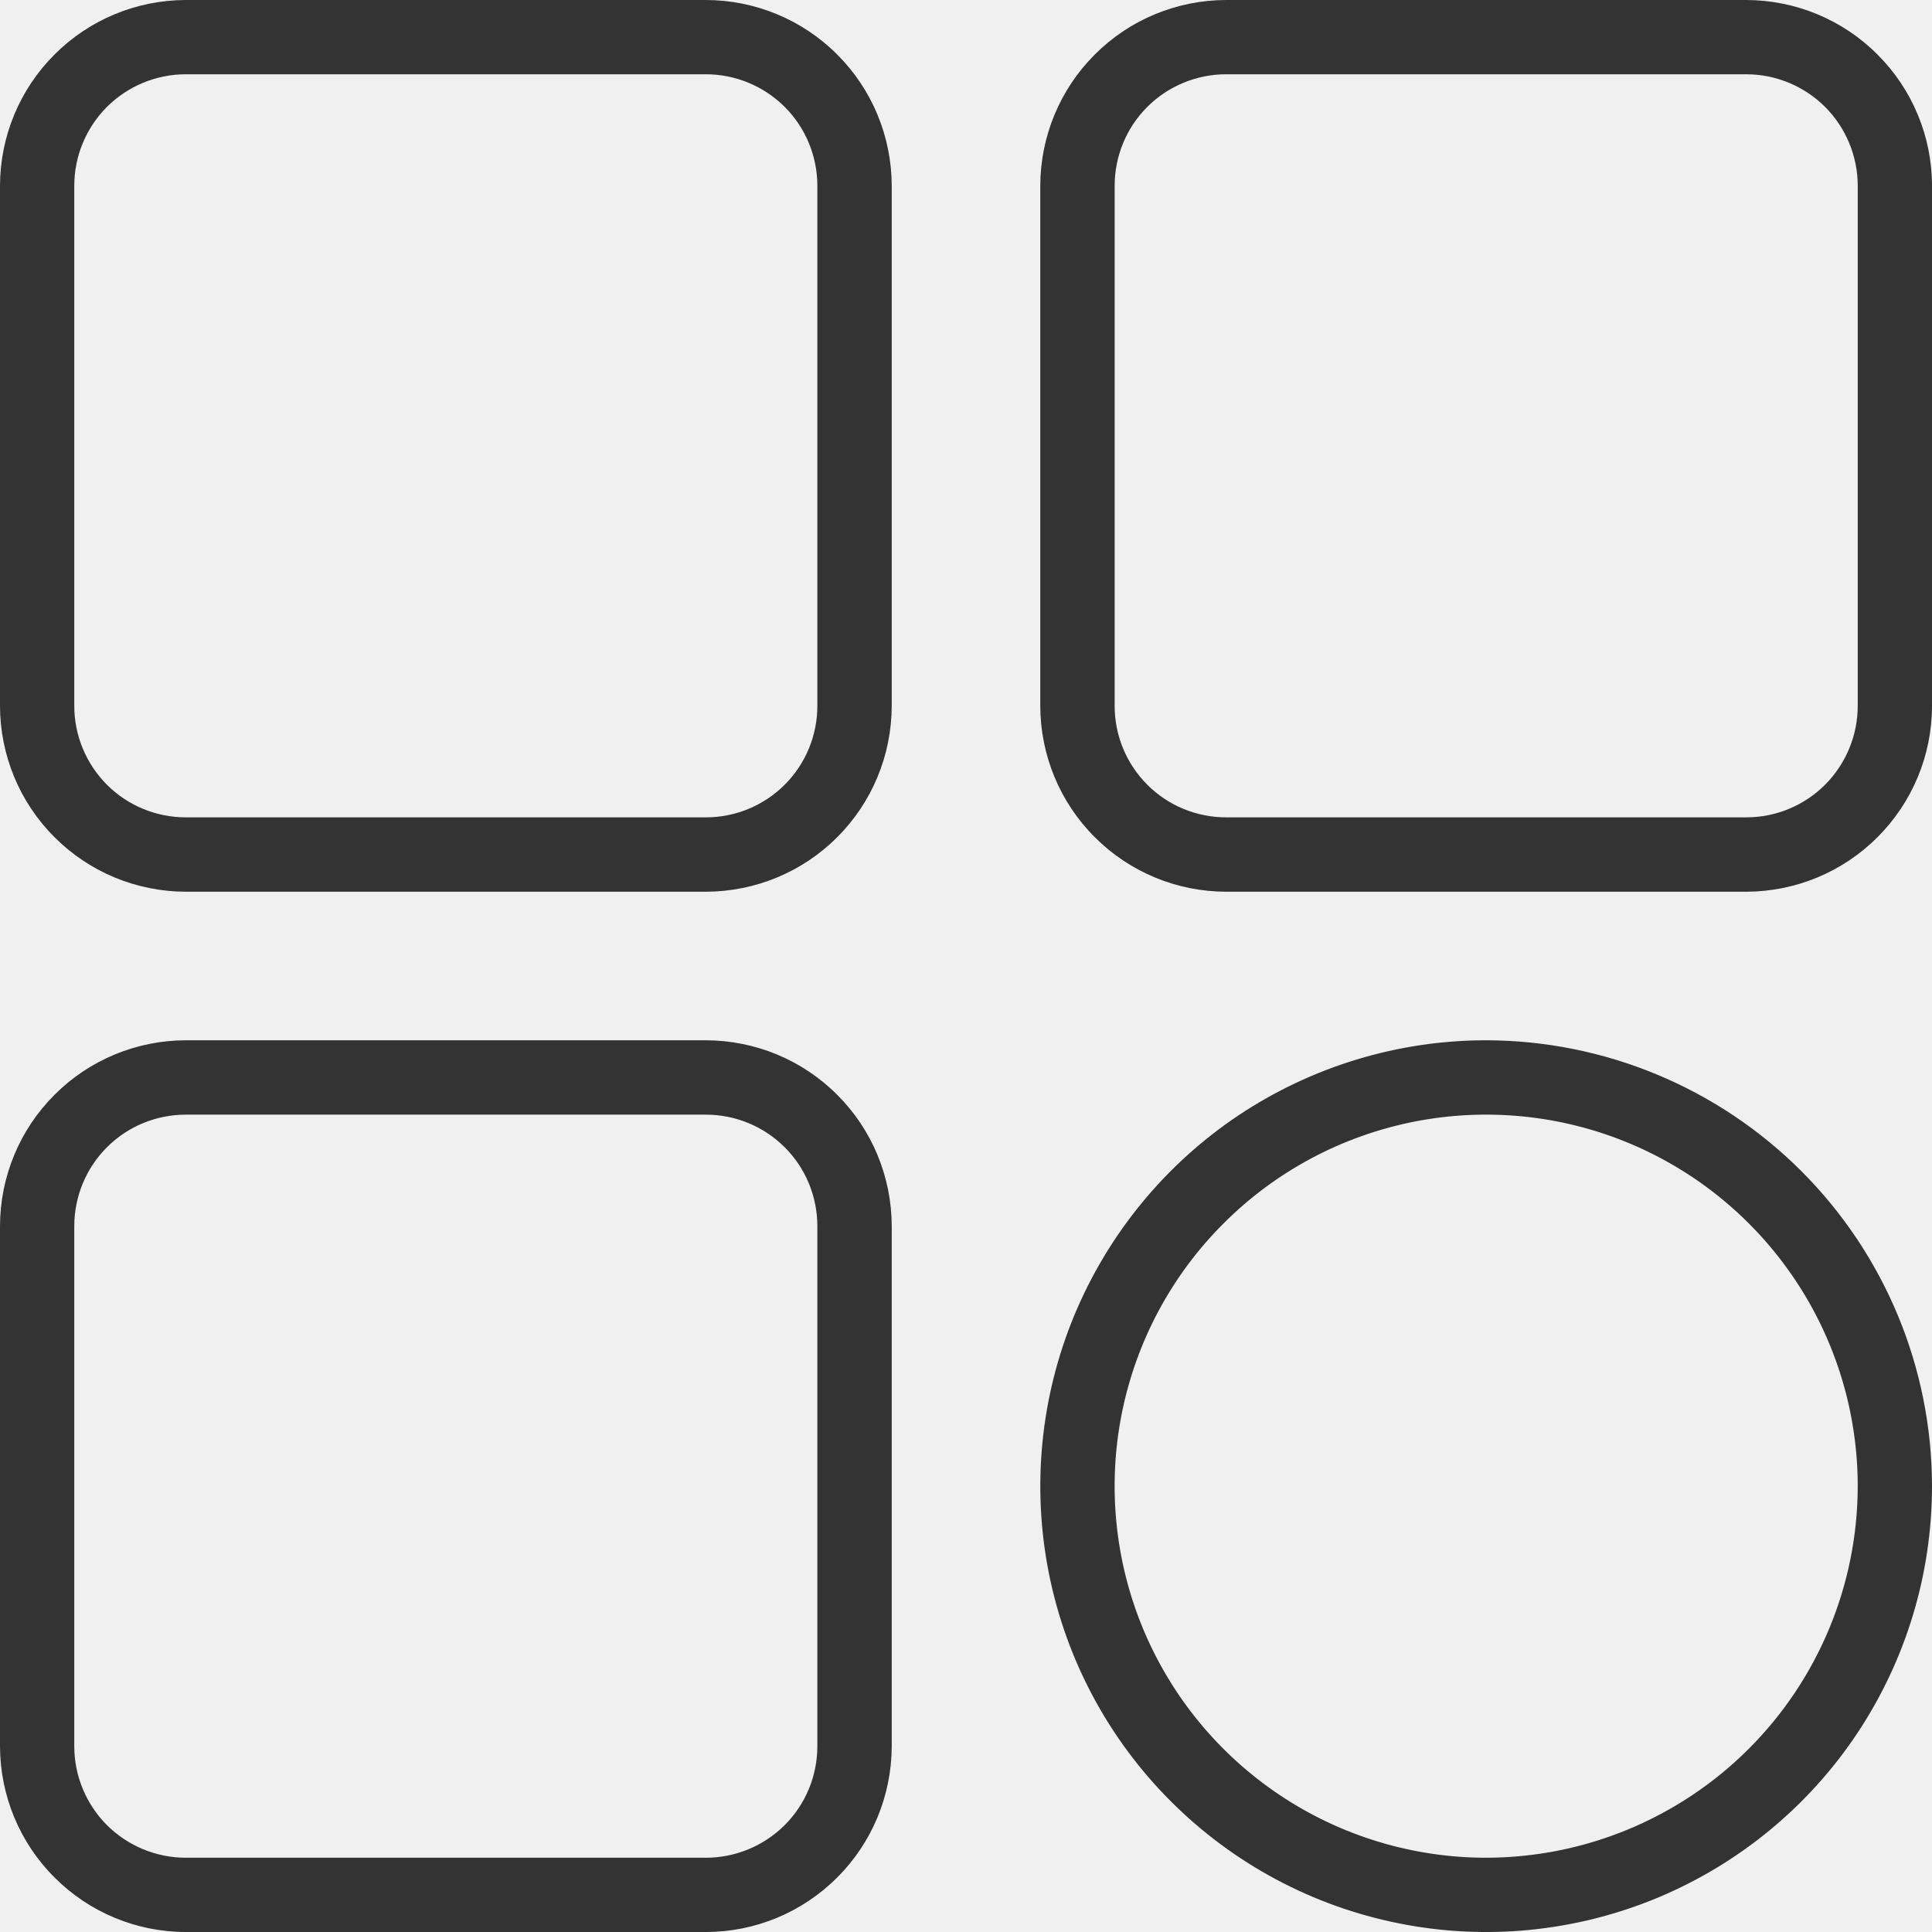
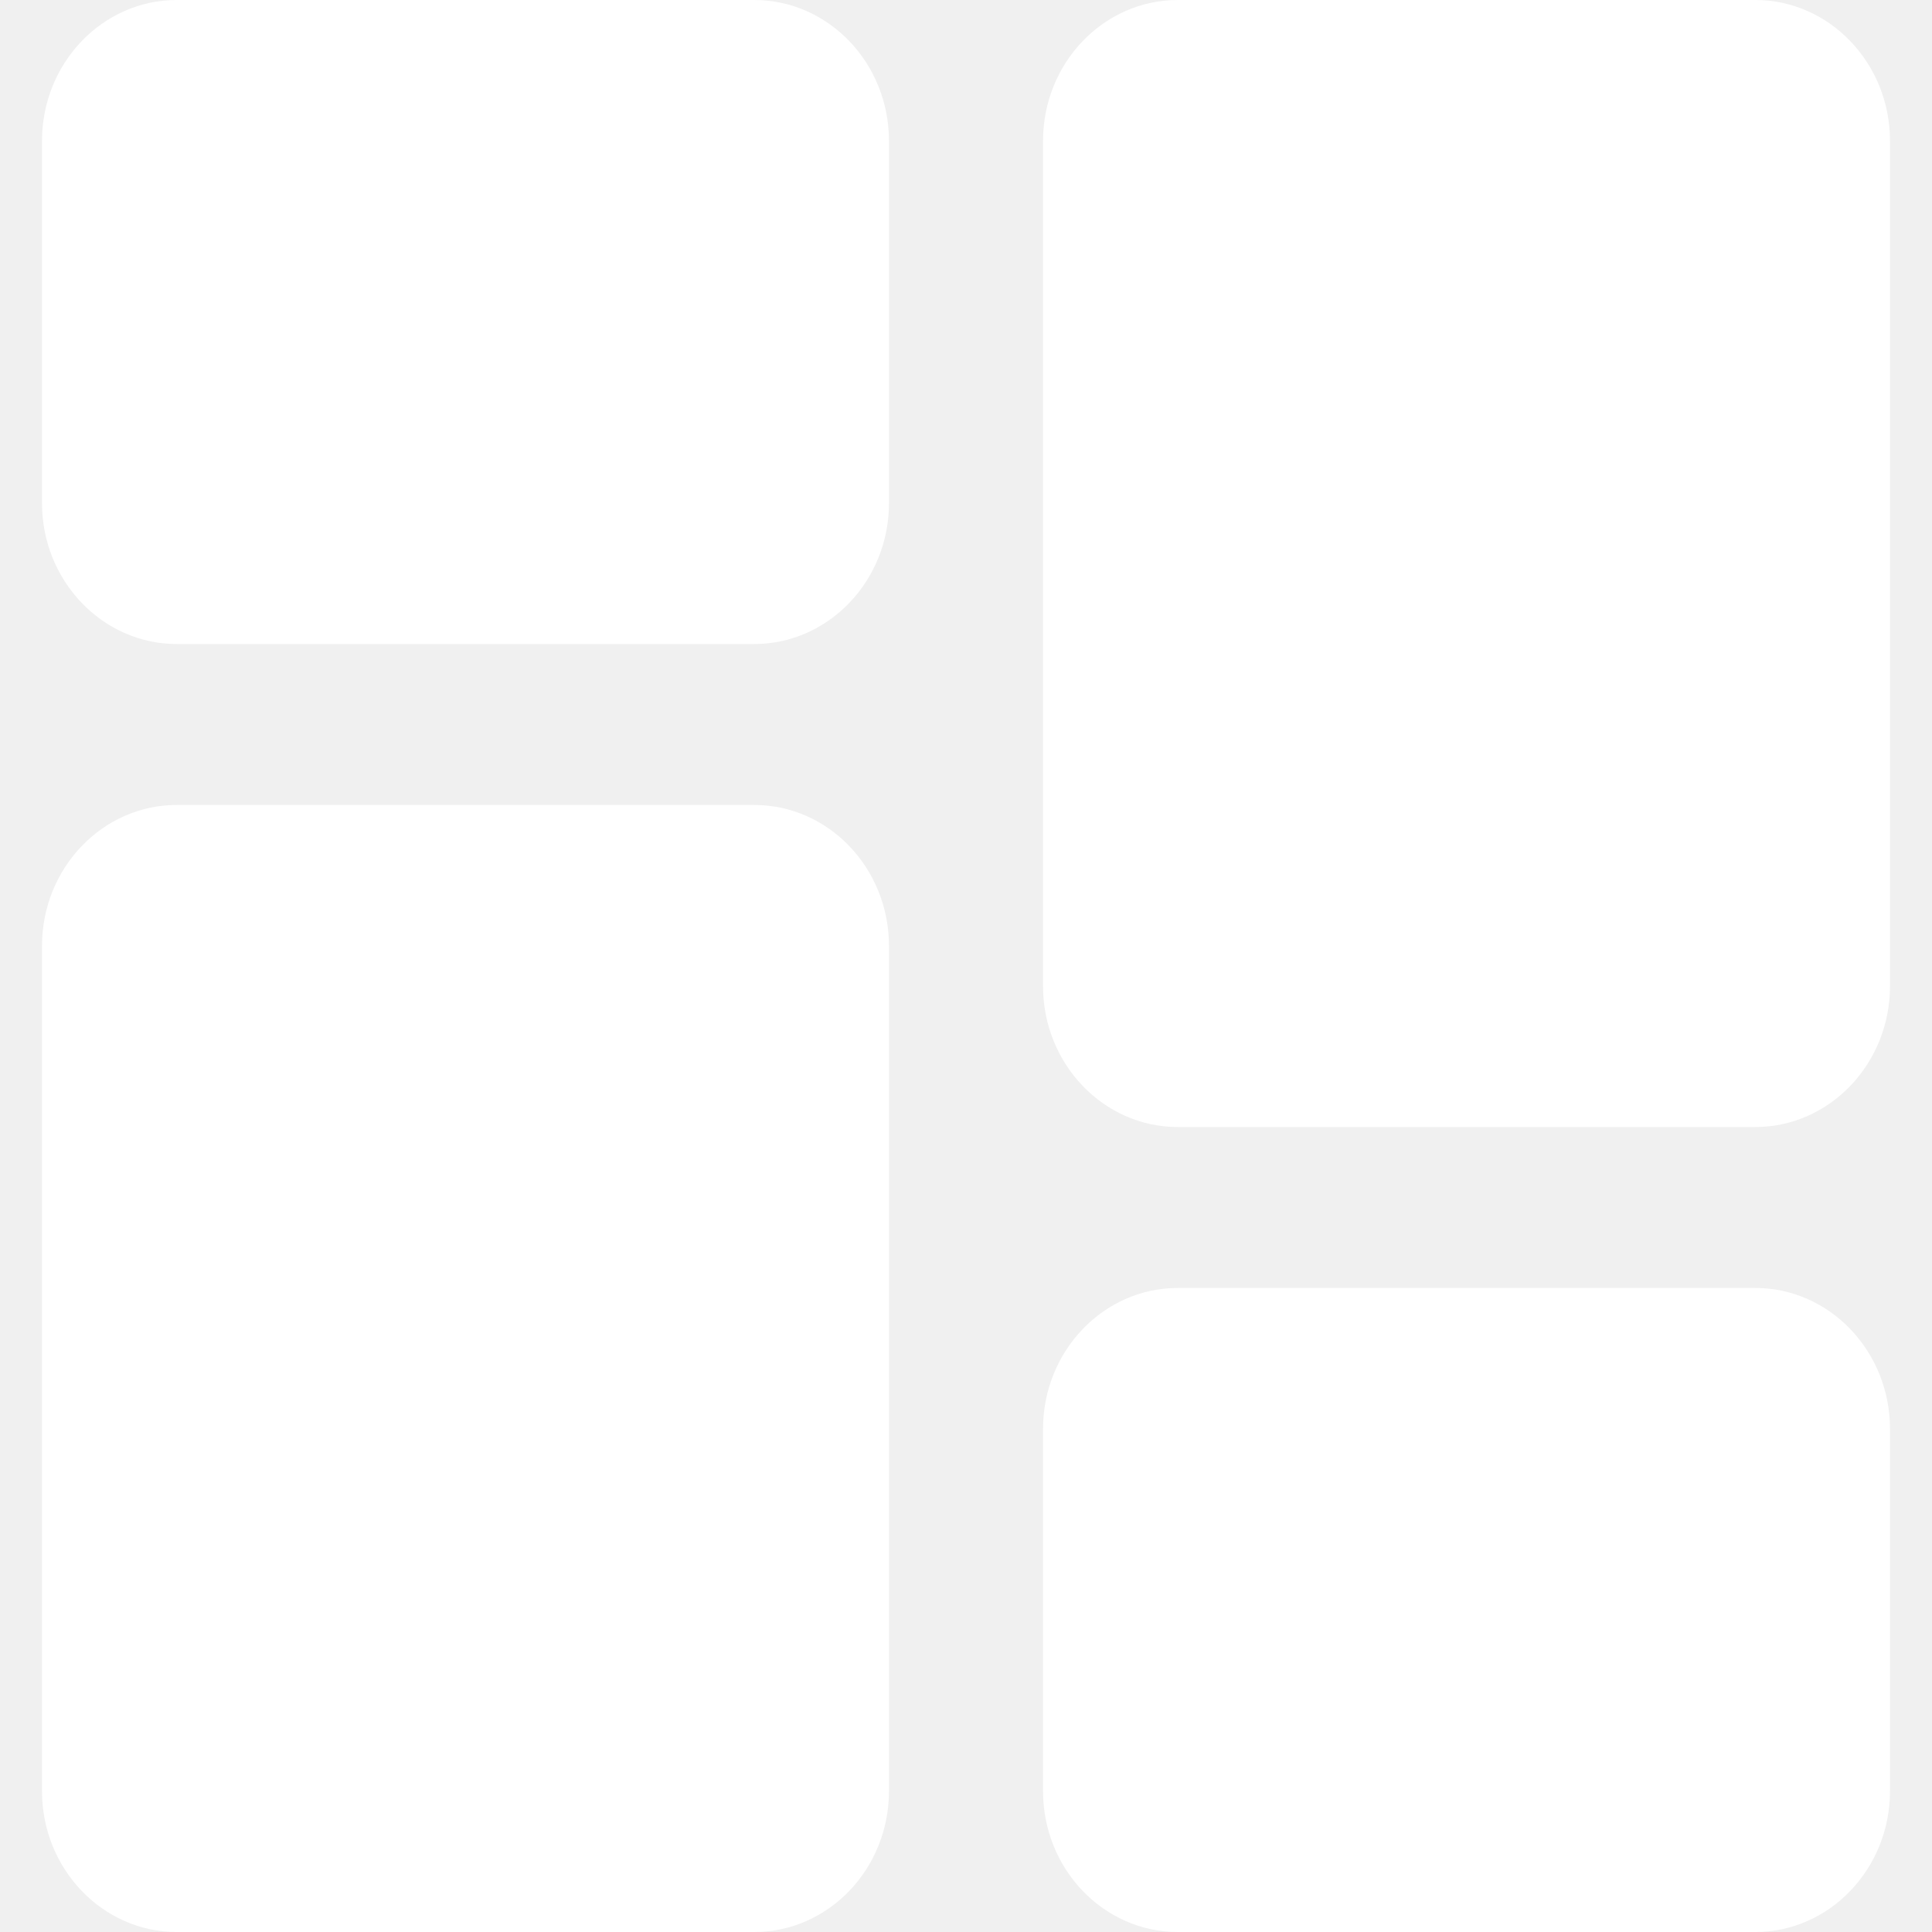
- <svg xmlns="http://www.w3.org/2000/svg" width="18" height="18" viewBox="0 0 18 18" fill="none">
-   <path d="M6.577 0H1.731C1.272 0.001 0.832 0.183 0.508 0.508C0.183 0.832 0.001 1.272 0 1.731V6.577C0.001 7.036 0.183 7.476 0.508 7.8C0.832 8.125 1.272 8.307 1.731 8.308H6.577C7.036 8.307 7.476 8.125 7.8 7.8C8.125 7.476 8.307 7.036 8.308 6.577V1.731C8.307 1.272 8.125 0.832 7.8 0.508C7.476 0.183 7.036 0.001 6.577 0ZM7.615 6.577C7.615 6.852 7.506 7.116 7.311 7.311C7.116 7.506 6.852 7.615 6.577 7.615H1.731C1.455 7.615 1.191 7.506 0.996 7.311C0.802 7.116 0.692 6.852 0.692 6.577V1.731C0.692 1.455 0.802 1.191 0.996 0.996C1.191 0.802 1.455 0.692 1.731 0.692H6.577C6.852 0.692 7.116 0.802 7.311 0.996C7.506 1.191 7.615 1.455 7.615 1.731V6.577ZM16.269 0H11.423C10.964 0.001 10.524 0.183 10.2 0.508C9.875 0.832 9.693 1.272 9.692 1.731V6.577C9.693 7.036 9.875 7.476 10.2 7.8C10.524 8.125 10.964 8.307 11.423 8.308H16.269C16.728 8.307 17.168 8.125 17.492 7.8C17.817 7.476 18 7.036 18 6.577V1.731C18 1.272 17.817 0.832 17.492 0.508C17.168 0.183 16.728 0.001 16.269 0ZM17.308 6.577C17.308 6.852 17.198 7.116 17.004 7.311C16.809 7.506 16.545 7.615 16.269 7.615H11.423C11.148 7.615 10.883 7.506 10.689 7.311C10.494 7.116 10.385 6.852 10.385 6.577V1.731C10.385 1.455 10.494 1.191 10.689 0.996C10.883 0.802 11.148 0.692 11.423 0.692H16.269C16.545 0.692 16.809 0.802 17.004 0.996C17.198 1.191 17.308 1.455 17.308 1.731V6.577ZM6.577 9.692H1.731C1.272 9.693 0.832 9.875 0.508 10.2C0.183 10.524 0.001 10.964 0 11.423V16.269C0.001 16.728 0.183 17.168 0.508 17.492C0.832 17.817 1.272 18 1.731 18H6.577C7.036 18 7.476 17.817 7.8 17.492C8.125 17.168 8.307 16.728 8.308 16.269V11.423C8.307 10.964 8.125 10.524 7.8 10.2C7.476 9.875 7.036 9.693 6.577 9.692ZM7.615 16.269C7.615 16.545 7.506 16.809 7.311 17.004C7.116 17.198 6.852 17.308 6.577 17.308H1.731C1.455 17.308 1.191 17.198 0.996 17.004C0.802 16.809 0.692 16.545 0.692 16.269V11.423C0.692 11.148 0.802 10.883 0.996 10.689C1.191 10.494 1.455 10.385 1.731 10.385H6.577C6.852 10.385 7.116 10.494 7.311 10.689C7.506 10.883 7.615 11.148 7.615 11.423V16.269ZM13.846 9.692C13.025 9.692 12.222 9.936 11.538 10.392C10.855 10.849 10.323 11.498 10.008 12.257C9.694 13.016 9.612 13.851 9.772 14.657C9.932 15.462 10.328 16.203 10.909 16.783C11.49 17.364 12.23 17.76 13.036 17.92C13.842 18.081 14.677 17.998 15.436 17.684C16.195 17.369 16.844 16.837 17.3 16.154C17.756 15.471 18 14.668 18 13.846C17.999 12.745 17.561 11.689 16.782 10.91C16.003 10.132 14.947 9.694 13.846 9.692ZM13.846 17.308C13.162 17.308 12.492 17.105 11.923 16.724C11.354 16.344 10.91 15.803 10.648 15.171C10.386 14.538 10.318 13.842 10.451 13.171C10.585 12.499 10.914 11.883 11.399 11.399C11.883 10.914 12.499 10.585 13.171 10.451C13.842 10.318 14.538 10.386 15.171 10.648C15.803 10.91 16.344 11.354 16.724 11.923C17.105 12.492 17.308 13.162 17.308 13.846C17.307 14.764 16.942 15.644 16.293 16.293C15.644 16.942 14.764 17.307 13.846 17.308Z" fill="#333333" />
+ <svg xmlns="http://www.w3.org/2000/svg" width="23" height="23" viewBox="0 0 23 23" fill="none">
+   <path d="M8.979 0H2.104C1.22 0 0.5 0.752 0.5 1.677V5.99C0.5 6.914 1.22 7.667 2.104 7.667H8.979C9.864 7.667 10.583 6.914 10.583 5.99V1.677C10.583 0.752 9.864 0 8.979 0ZM8.979 9.583H2.104C1.22 9.583 0.5 10.335 0.5 11.261V21.323C0.5 22.248 1.22 23 2.104 23H8.979C9.864 23 10.583 22.248 10.583 21.323V11.261C10.583 10.335 9.864 9.583 8.979 9.583ZM20.896 15.333H14.021C13.136 15.333 12.417 16.085 12.417 17.011V21.323C12.417 22.248 13.136 23 14.021 23H20.896C21.78 23 22.5 22.248 22.5 21.323V17.011C22.5 16.085 21.78 15.333 20.896 15.333ZM20.896 0H14.021C13.136 0 12.417 0.752 12.417 1.677V11.739C12.417 12.665 13.136 13.417 14.021 13.417H20.896C21.78 13.417 22.5 12.665 22.5 11.739V1.677C22.5 0.752 21.78 0 20.896 0Z" fill="white" />
</svg>
